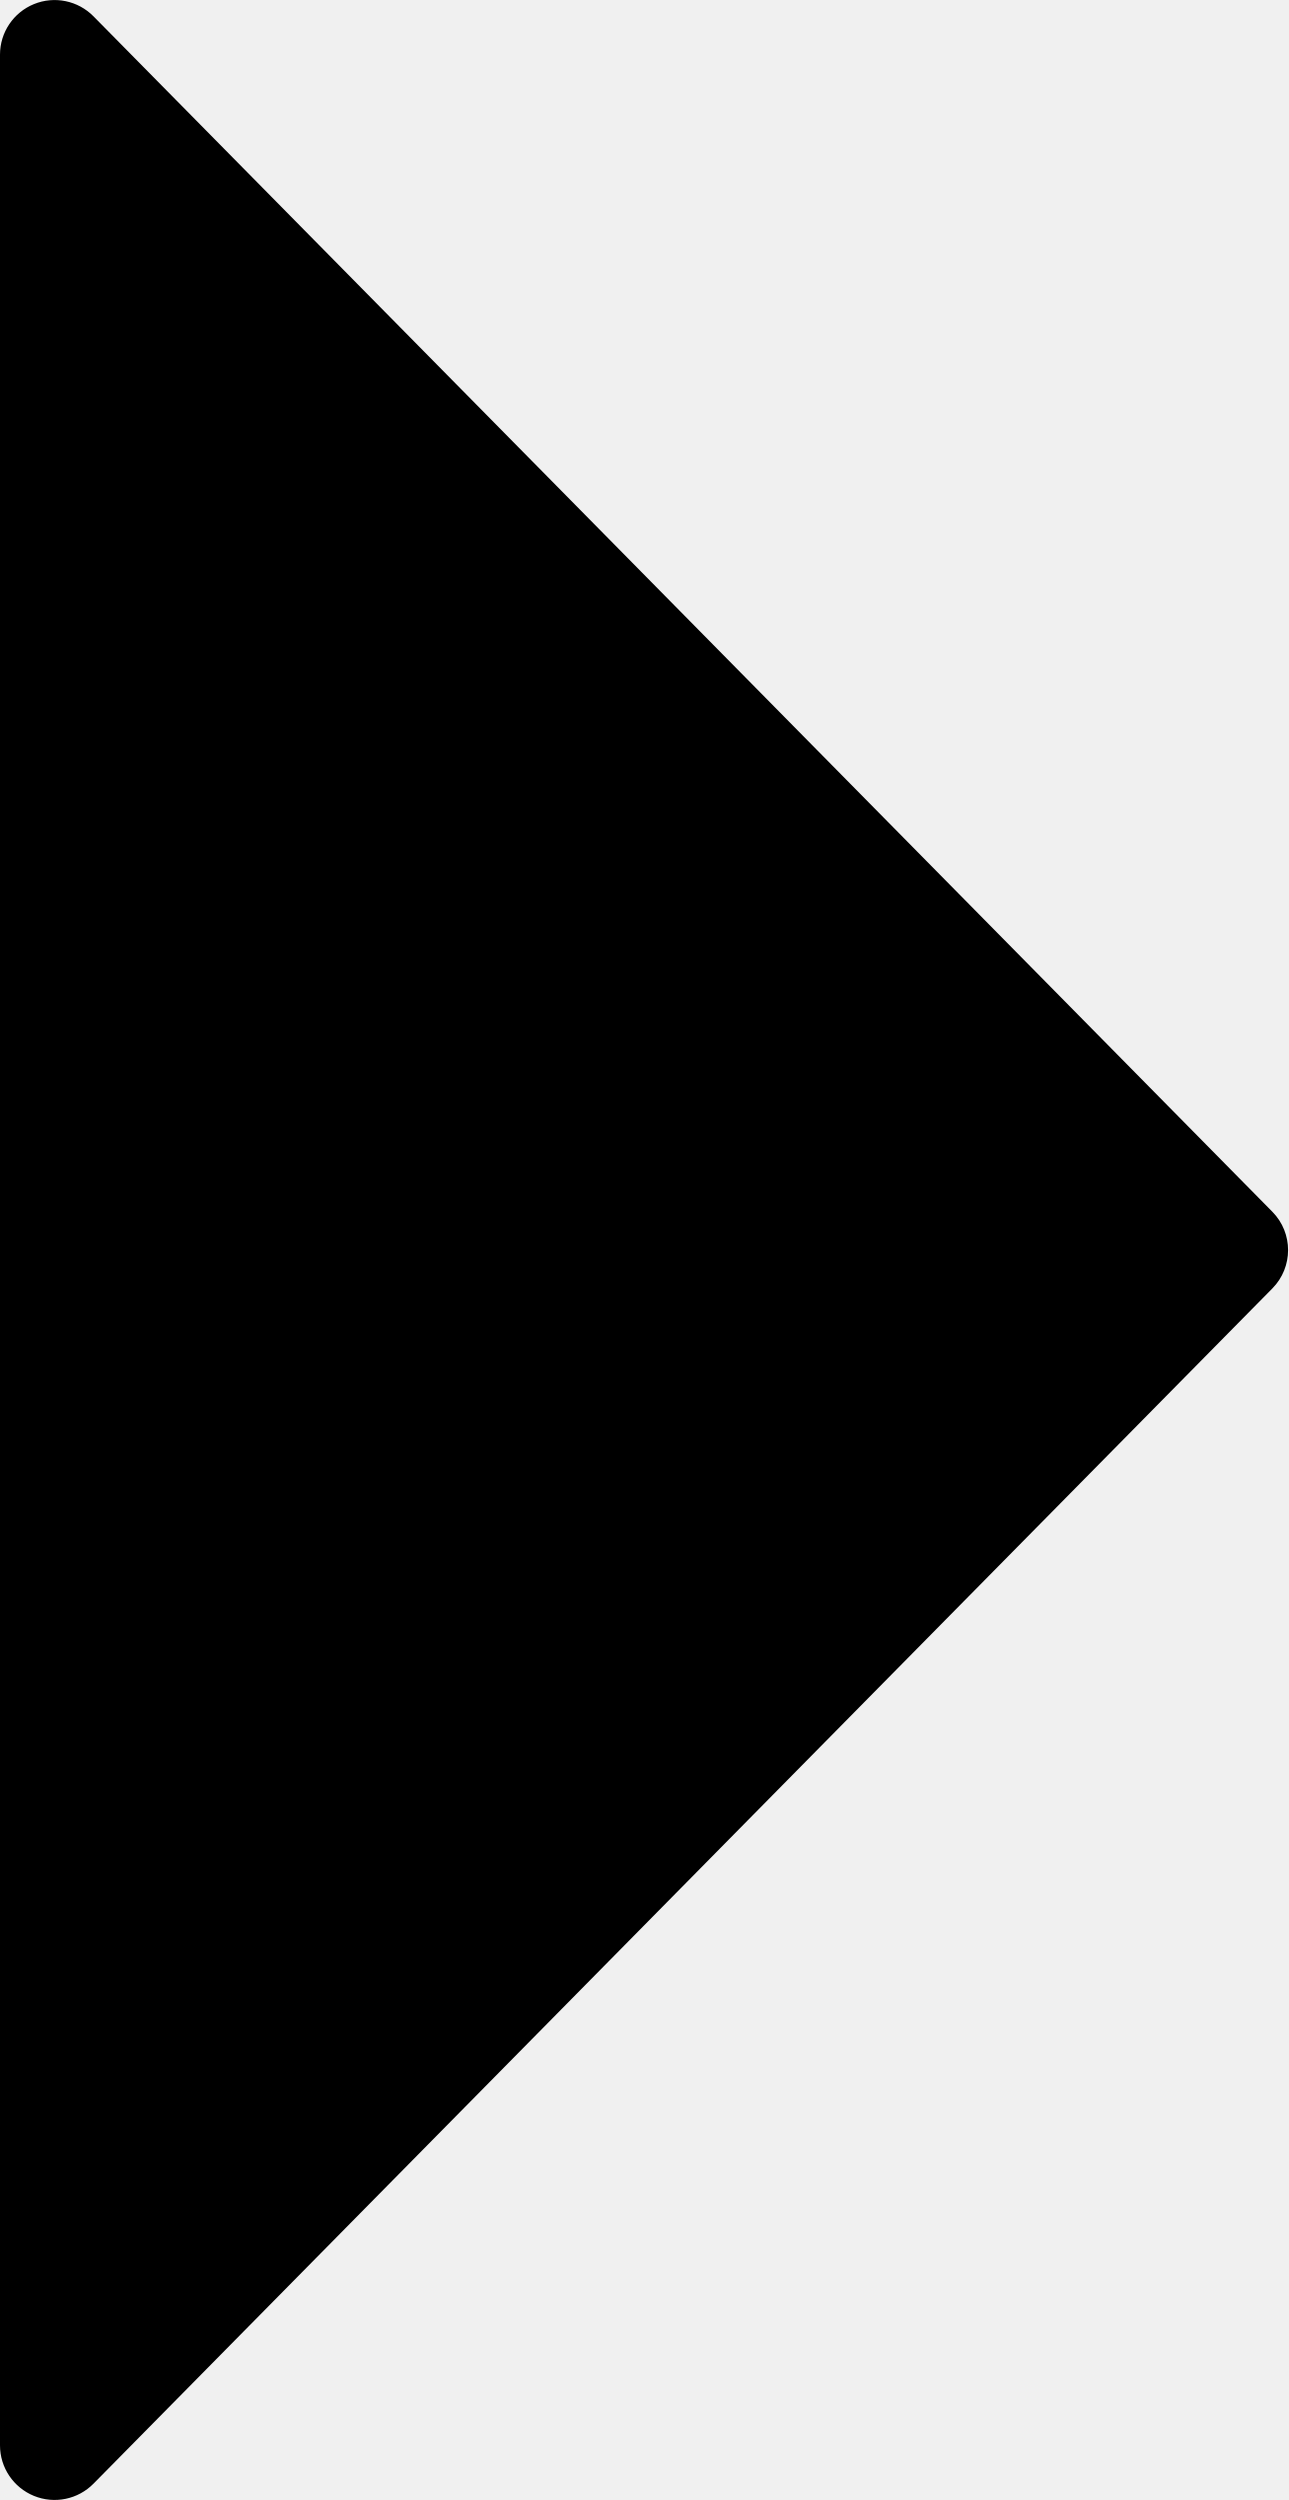
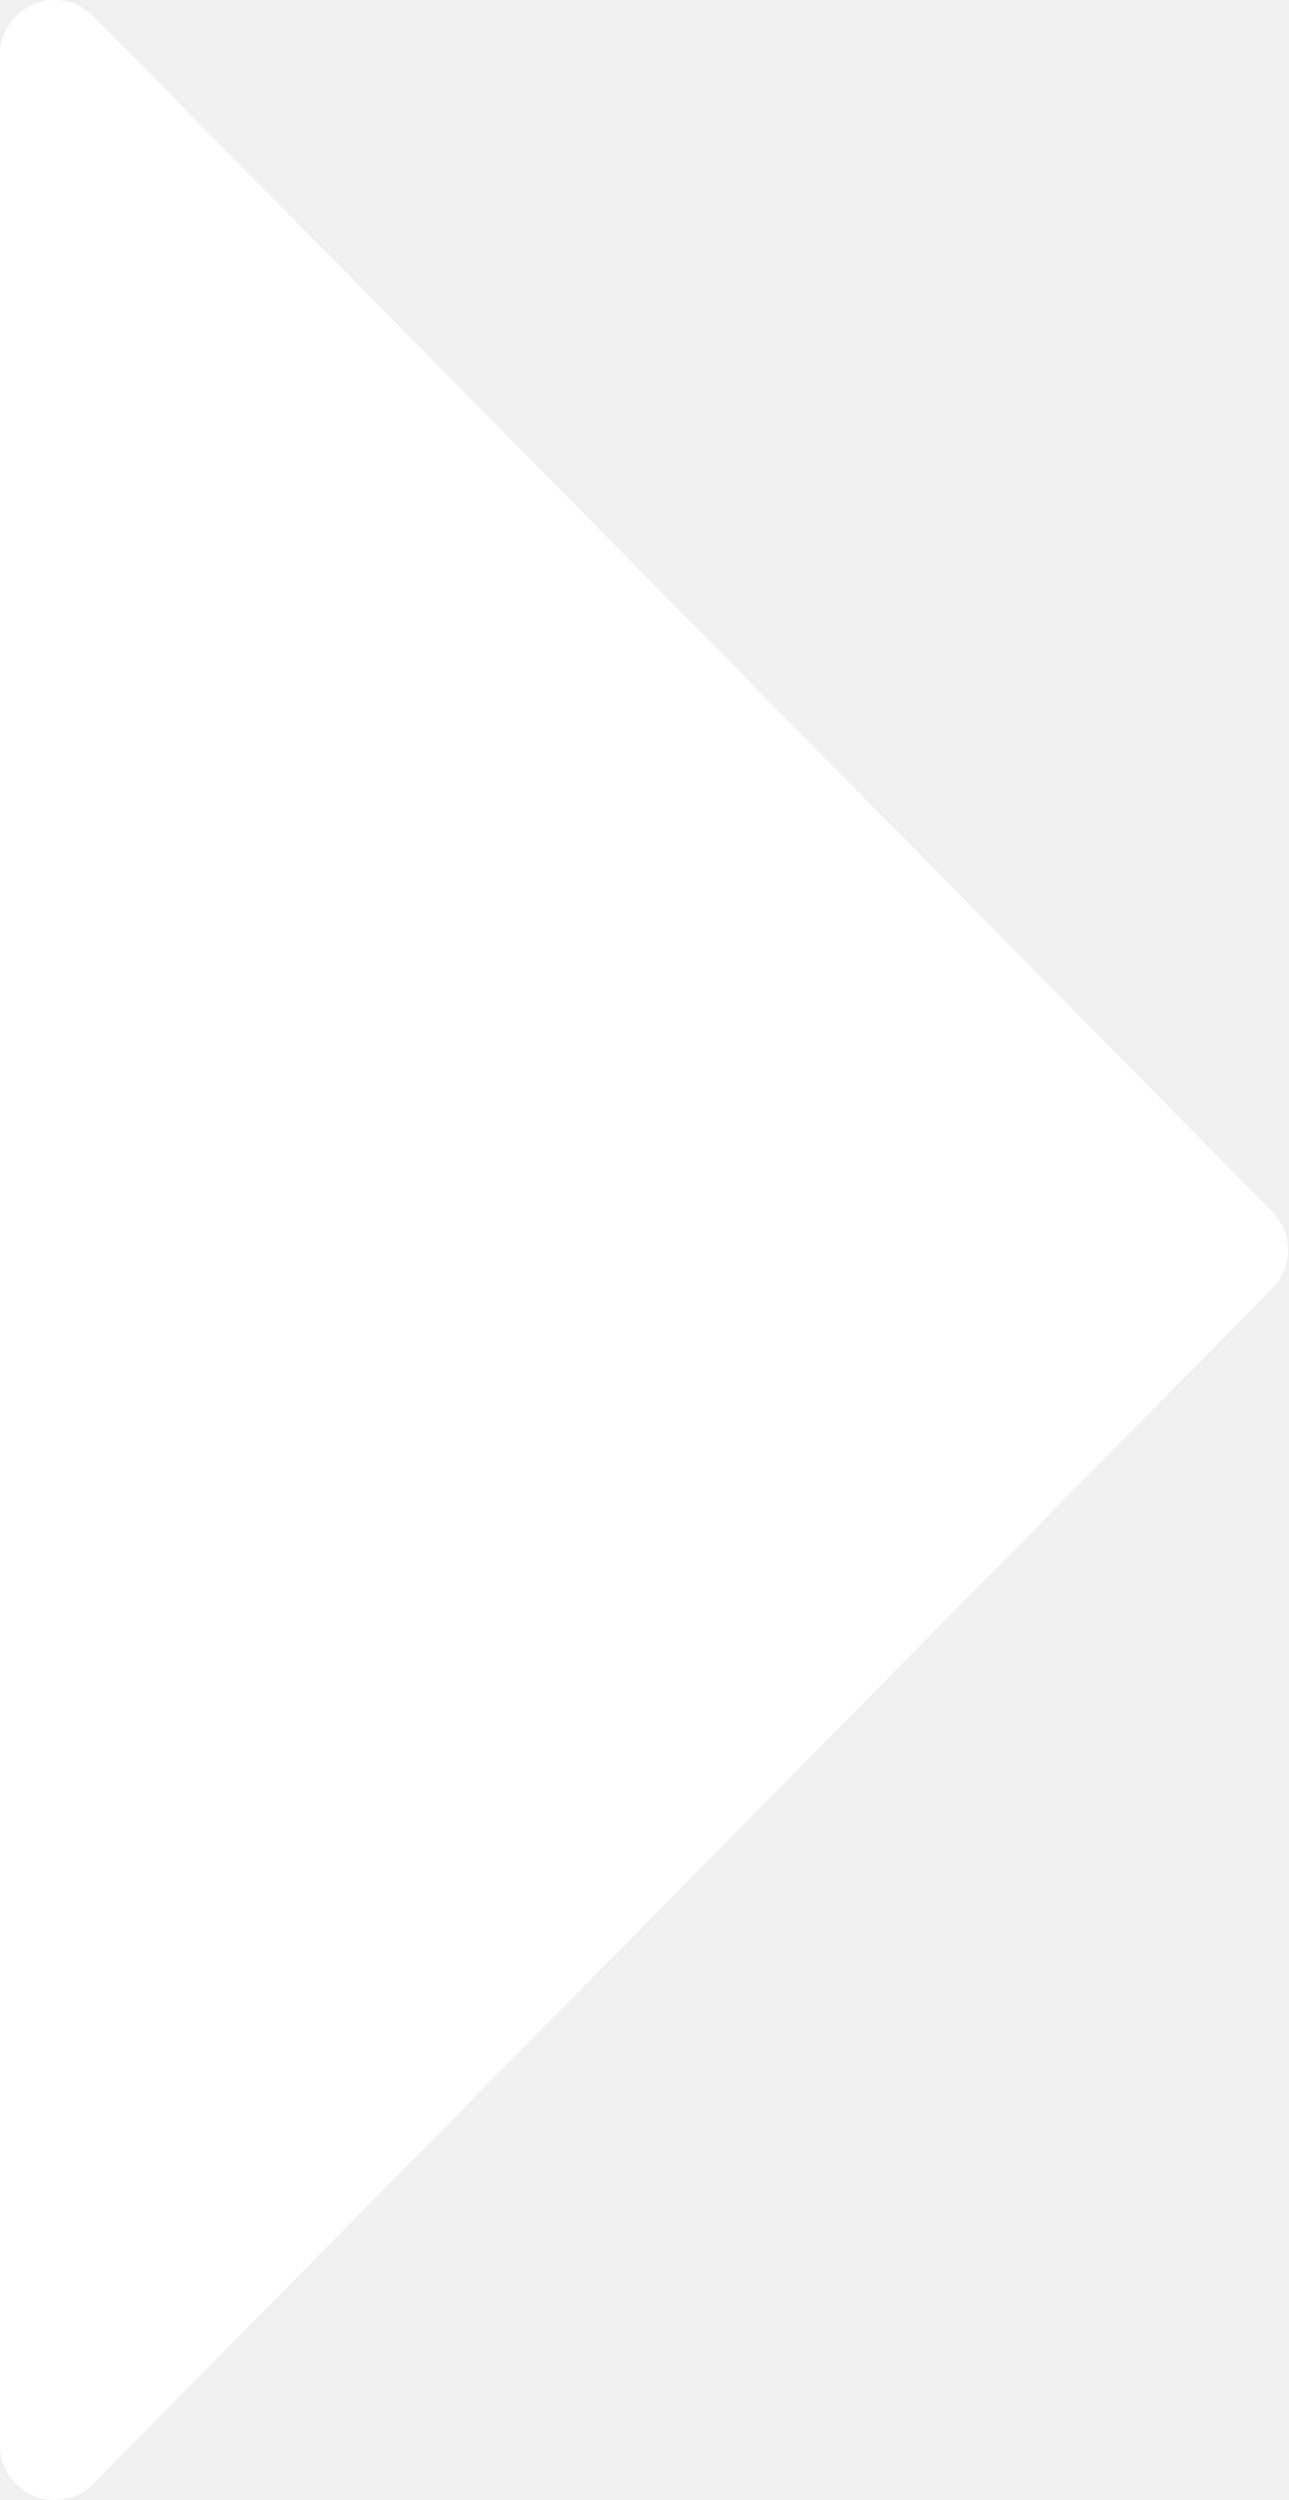
<svg xmlns="http://www.w3.org/2000/svg" id="Layer_1" data-name="Layer 1" viewBox="0 0 70.79 137.38">
-   <path d="M0,134.38V3A3,3,0,0,1,5.14.9L69.92,66.59a3,3,0,0,1,0,4.21L5.14,136.48A3,3,0,0,1,0,134.38Z" />
+   <path fill="white" d="M0,134.38V3A3,3,0,0,1,5.14.9L69.92,66.59a3,3,0,0,1,0,4.21L5.14,136.48A3,3,0,0,1,0,134.38Z" />
</svg>
